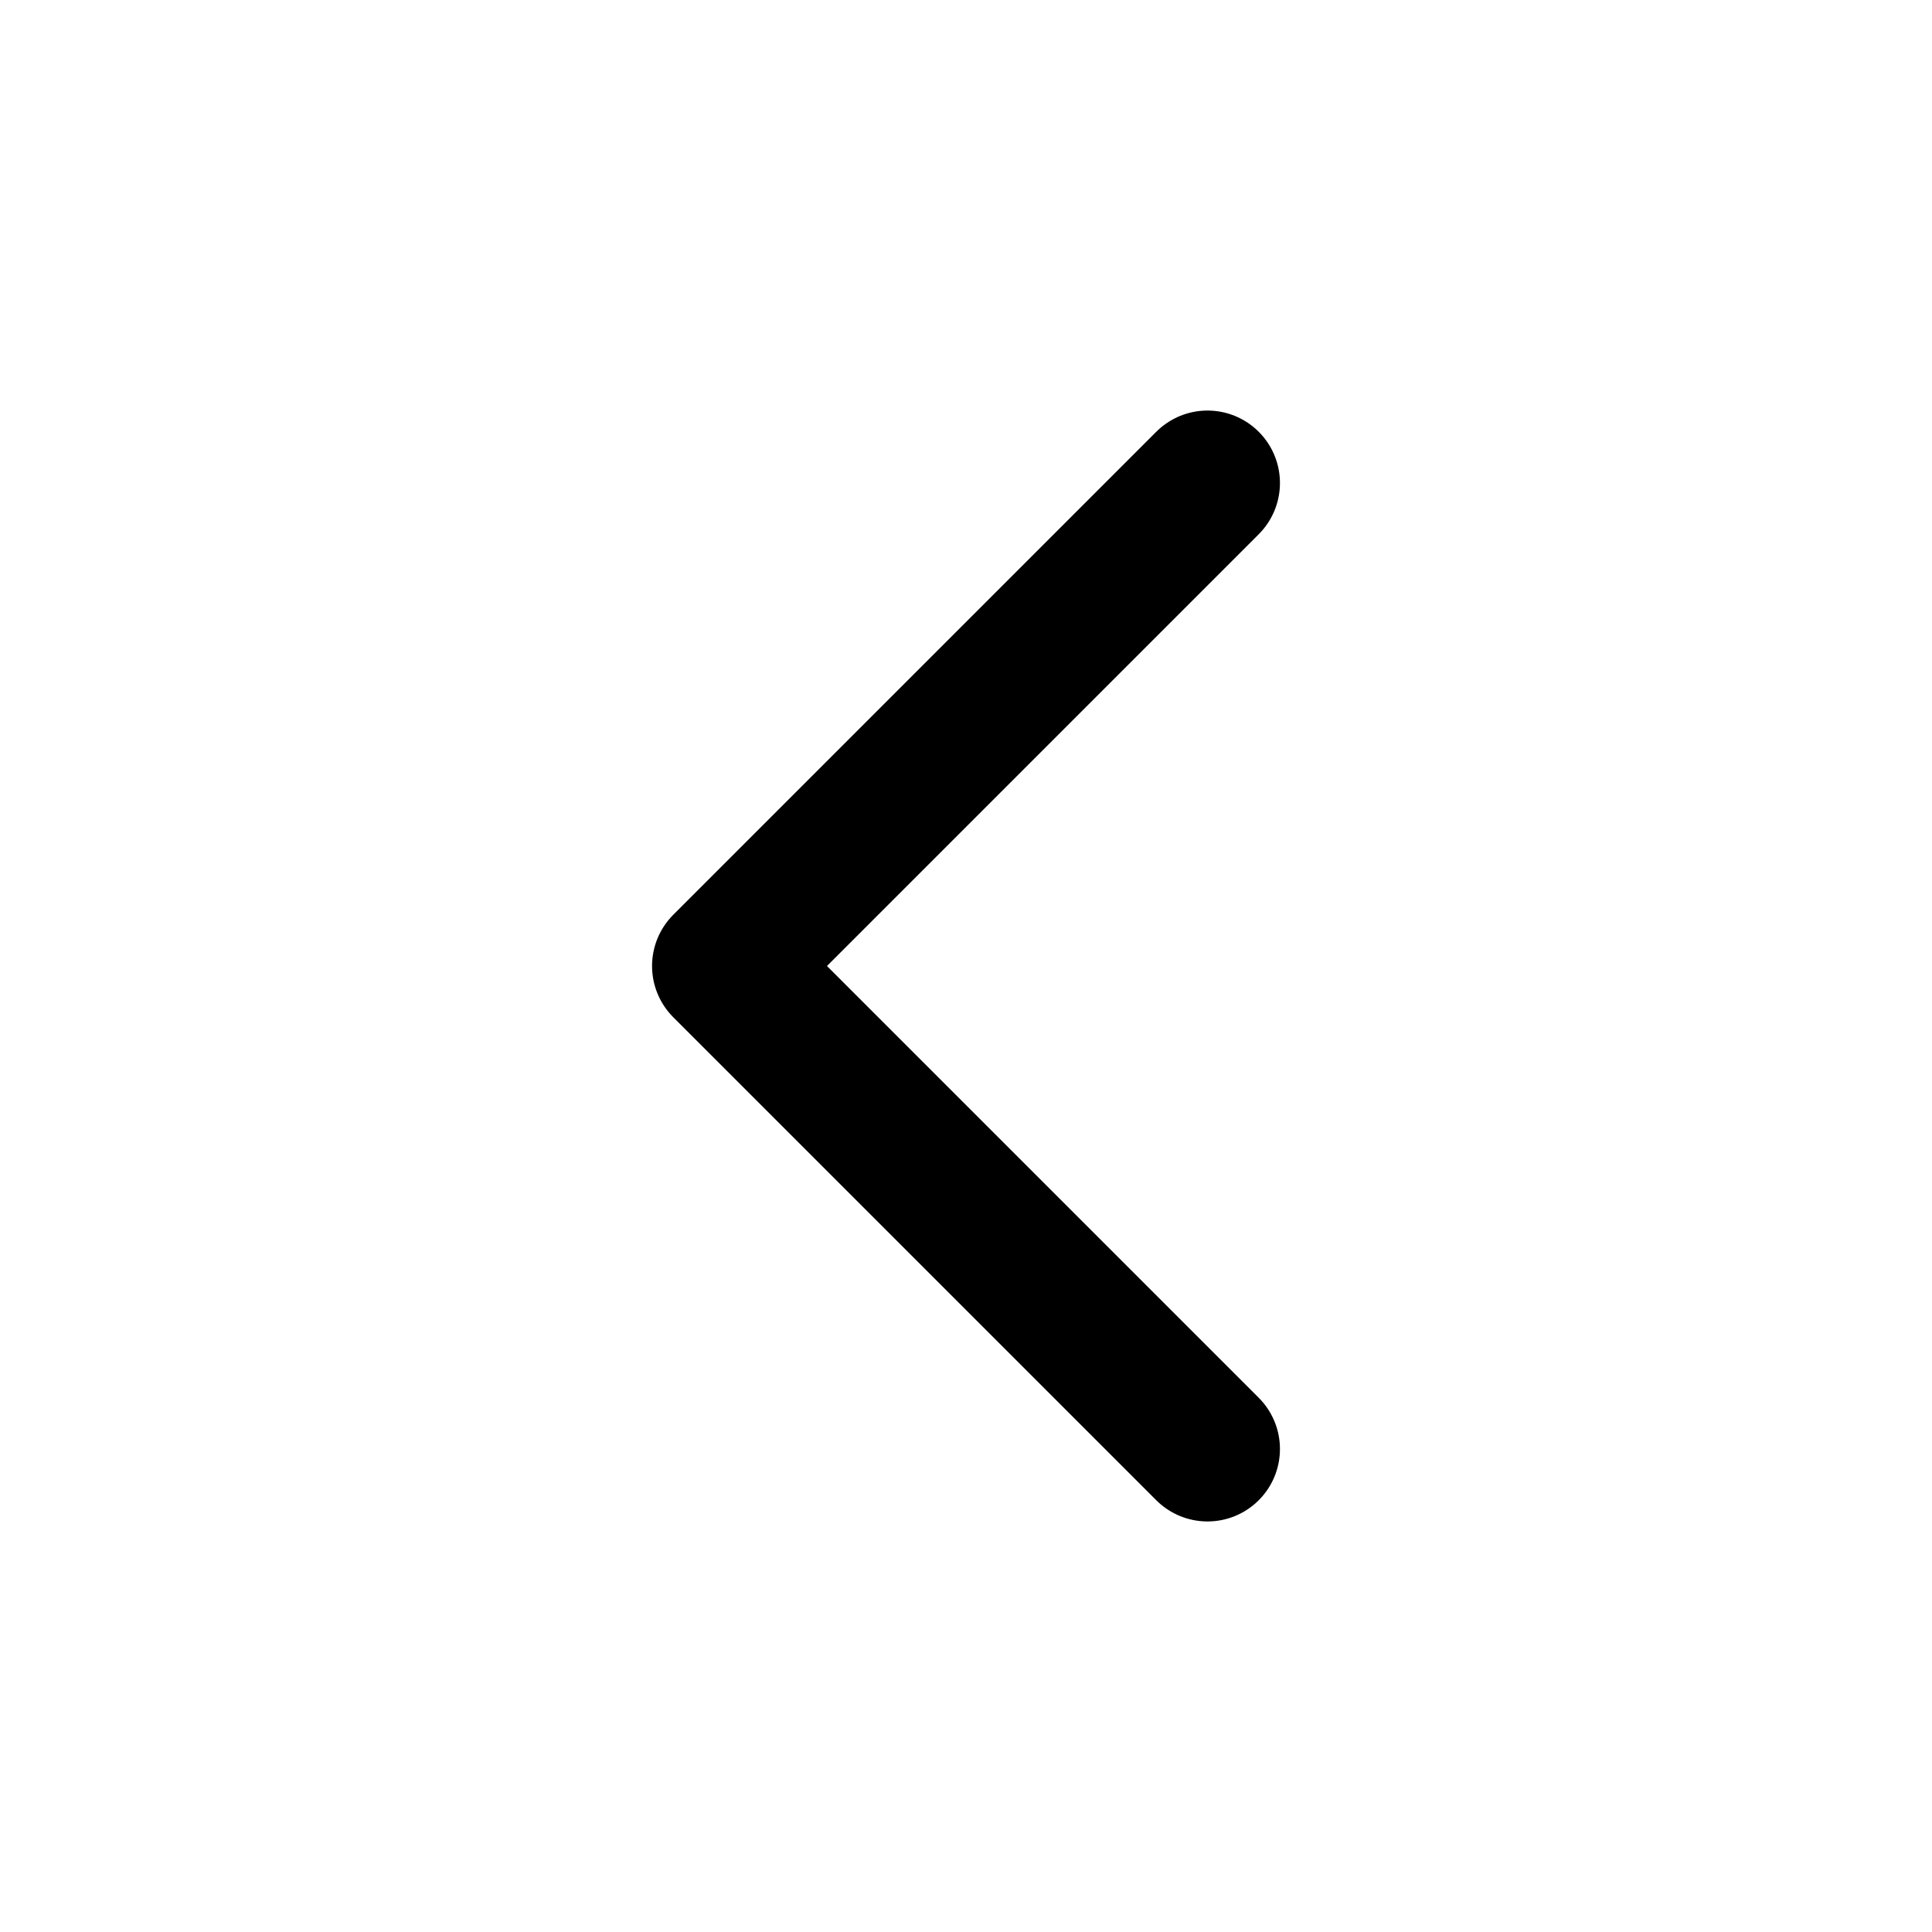
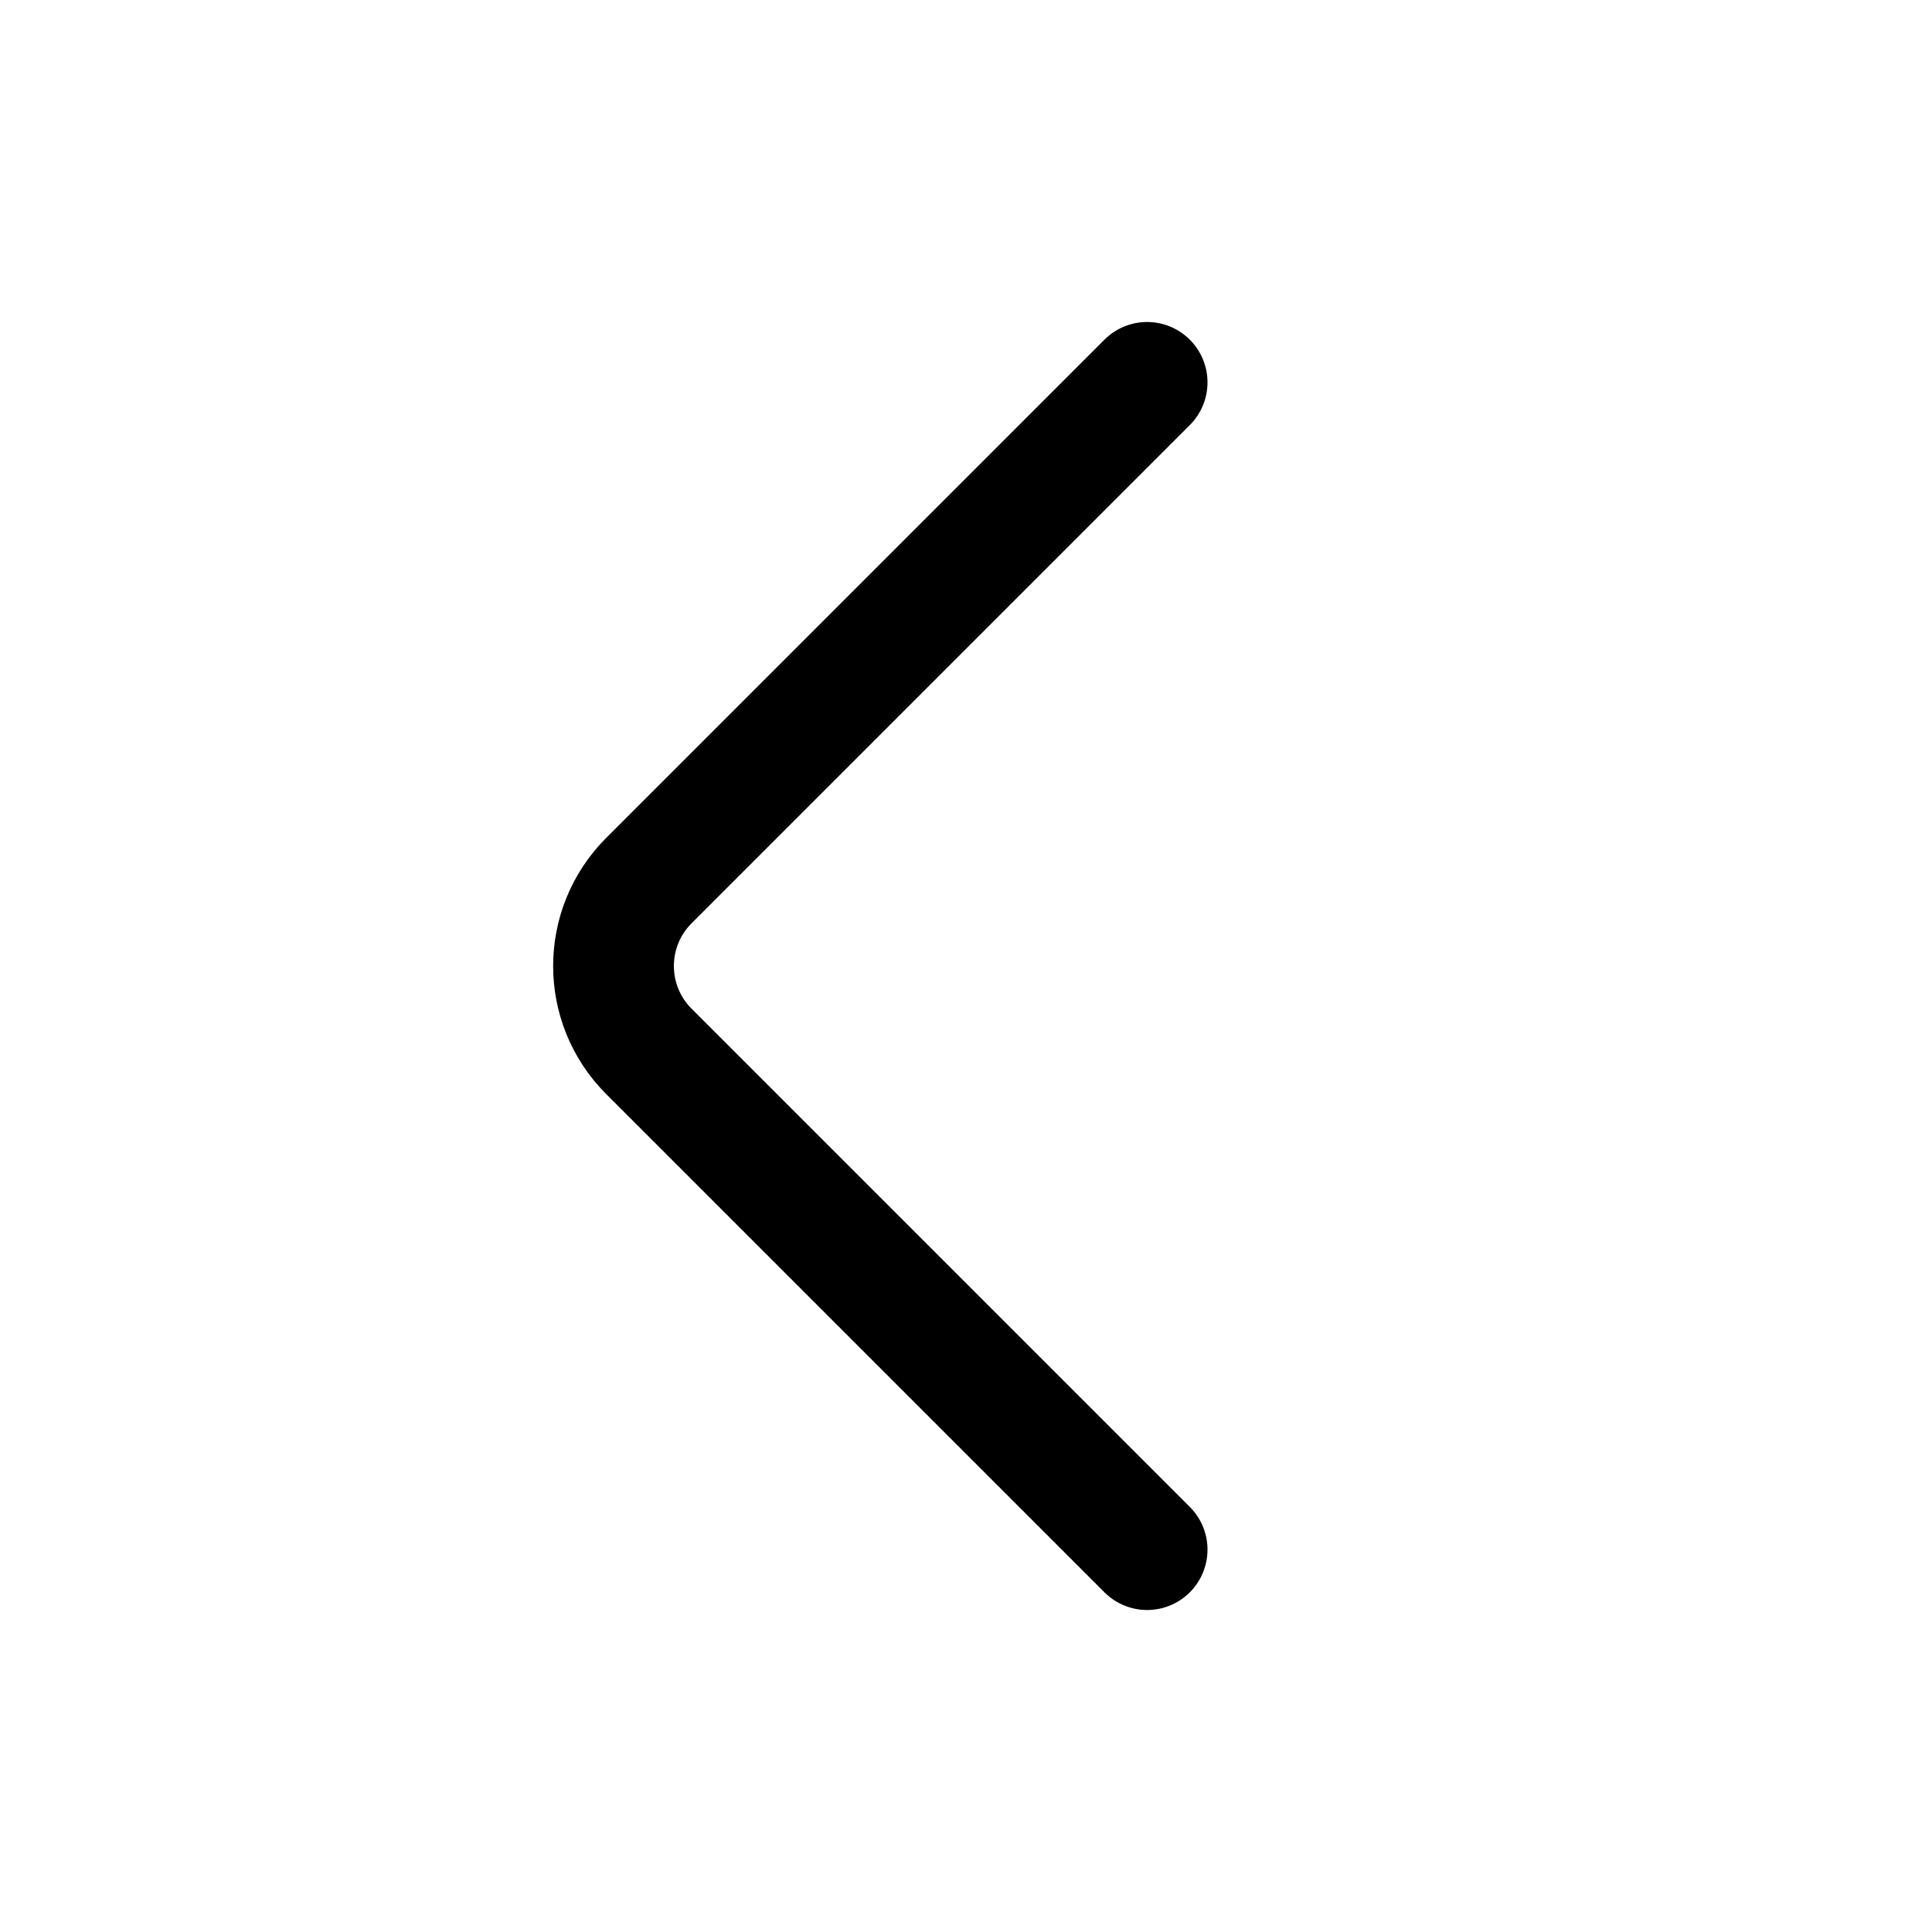
- <svg xmlns="http://www.w3.org/2000/svg" width="24" height="24" viewBox="0 0 24 24" fill="none">
-   <path d="M15 6L9 12L15 18" stroke="currentColor" stroke-linecap="round" stroke-linejoin="round" stroke-width="1.8" />
+ <svg xmlns="http://www.w3.org/2000/svg" width="24" height="24" viewBox="0 0 24 24">
+   <path fill="none" stroke="currentColor" stroke-linecap="round" stroke-linejoin="round" stroke-width="1.5" d="m14.25 4.75l-6.19 6.19a1.5 1.5 0 0 0 0 2.12l6.19 6.19" />
</svg>
